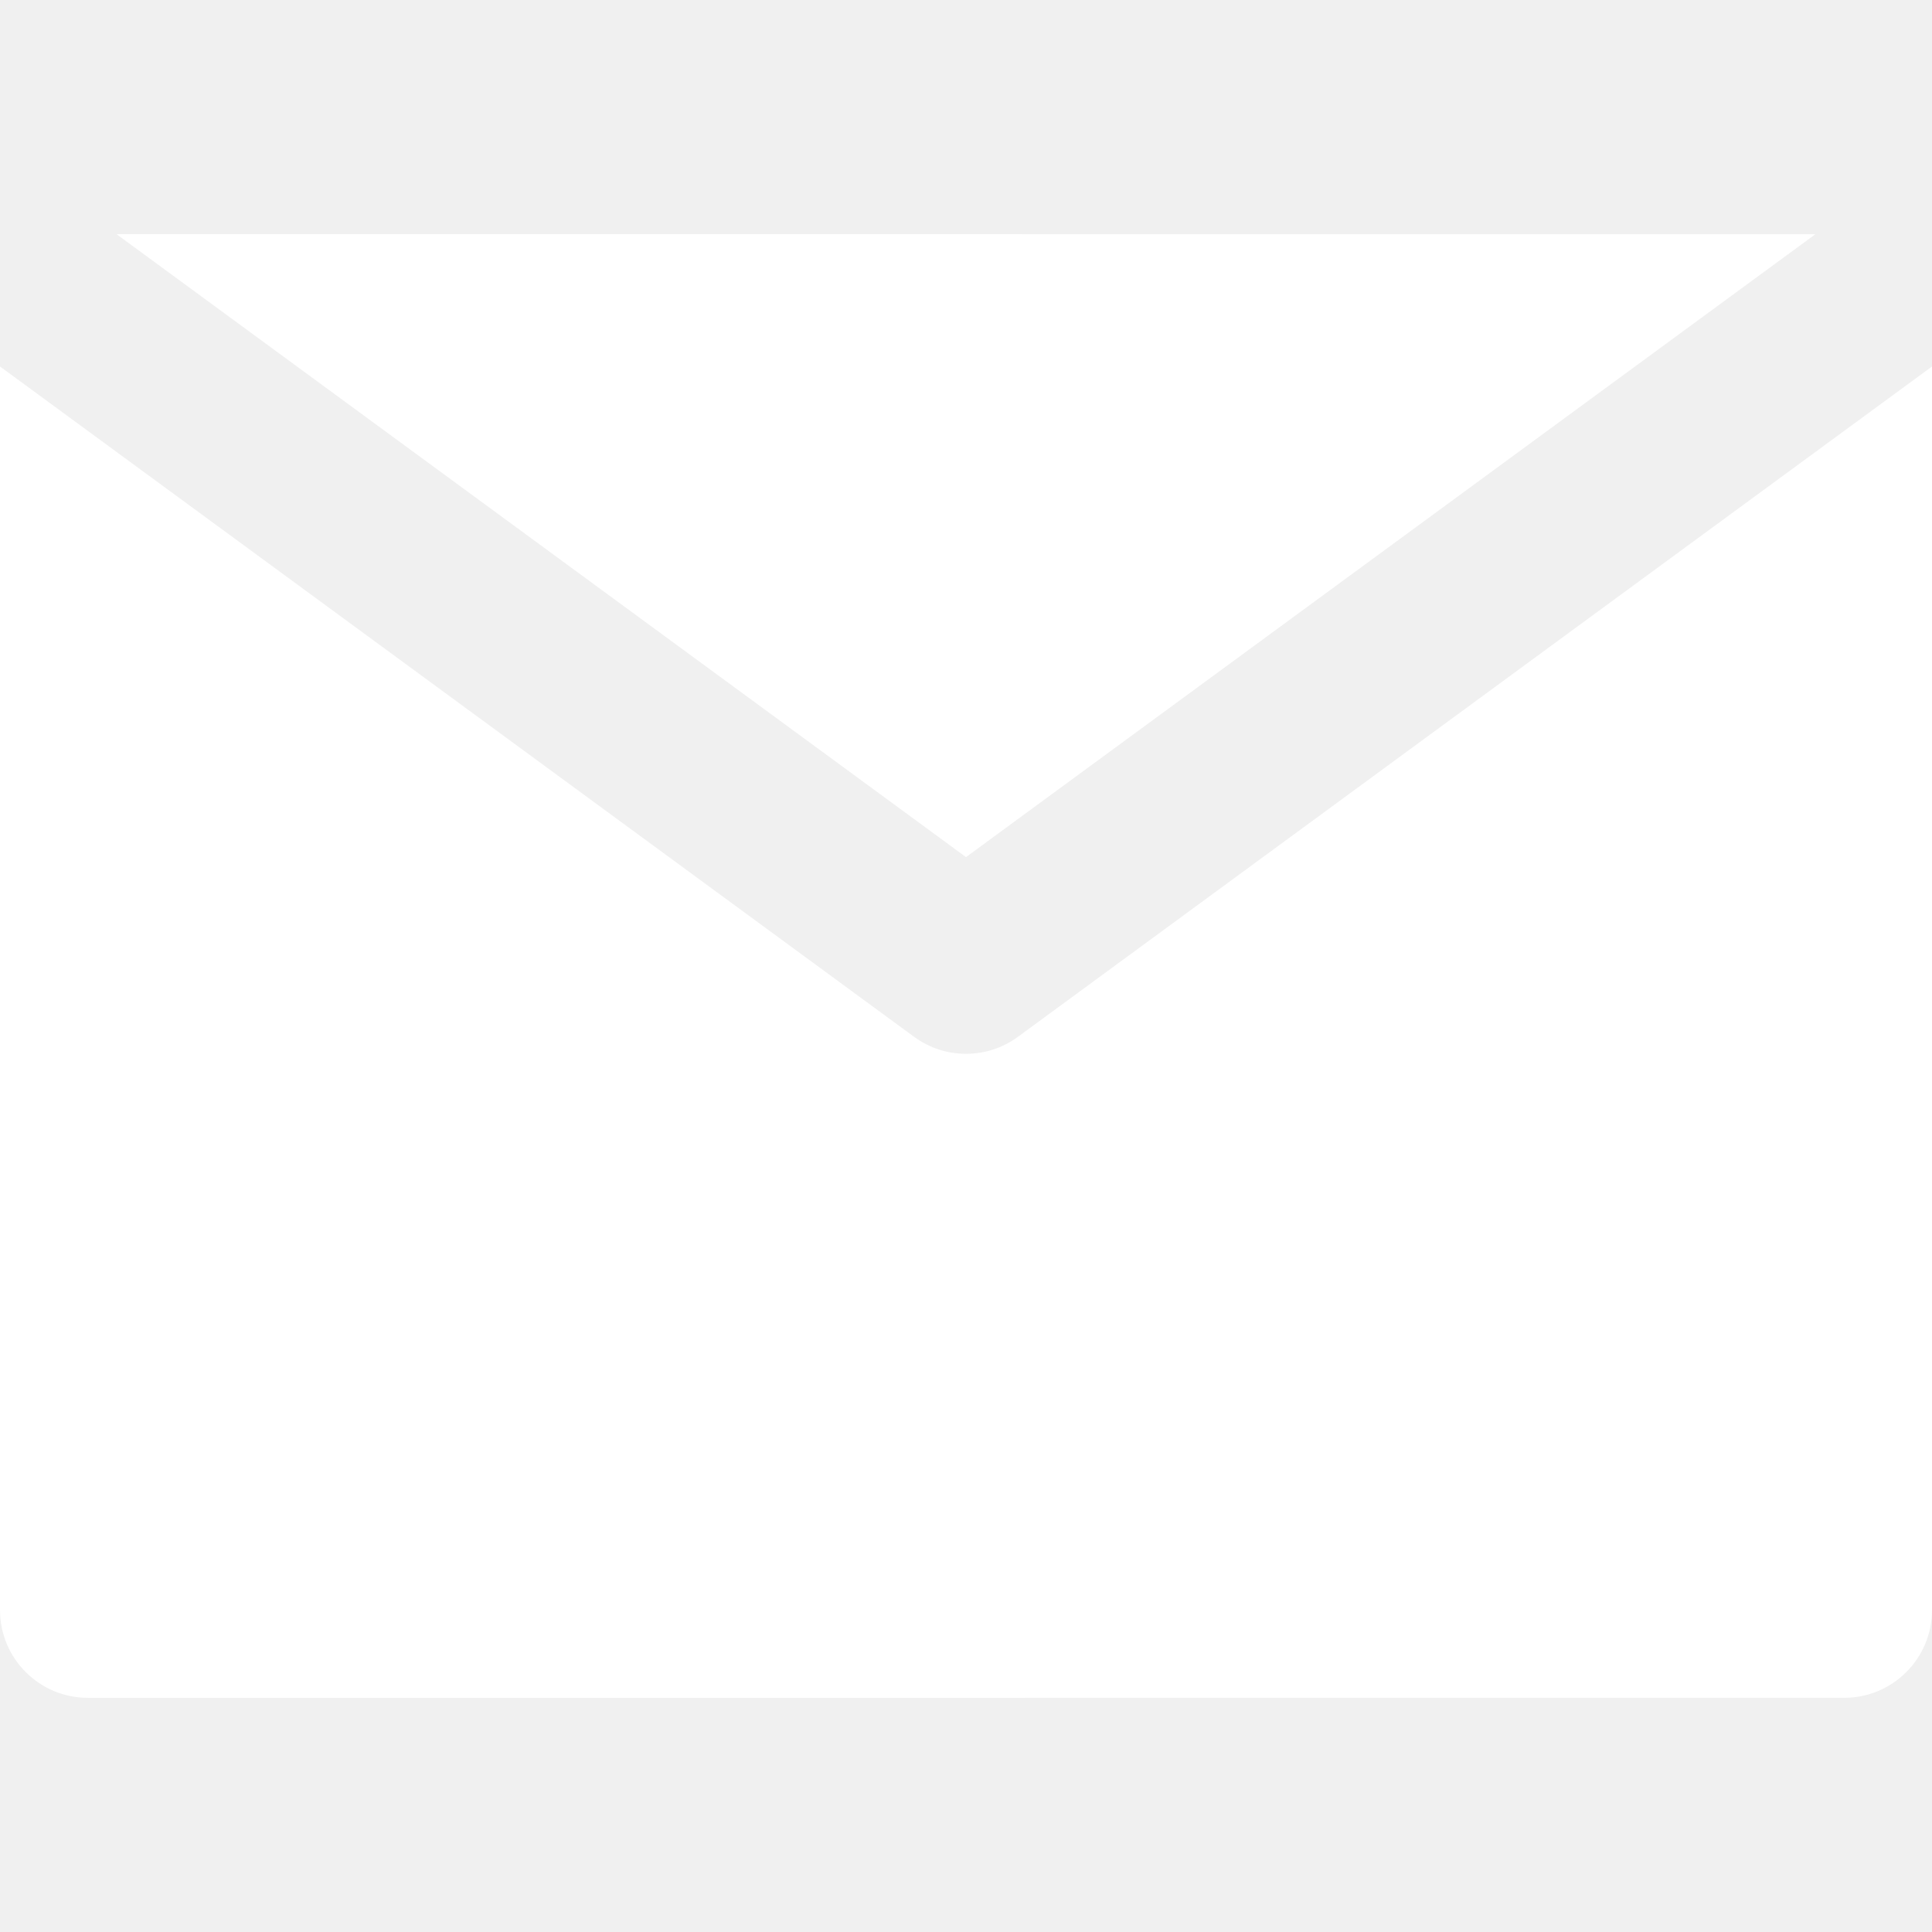
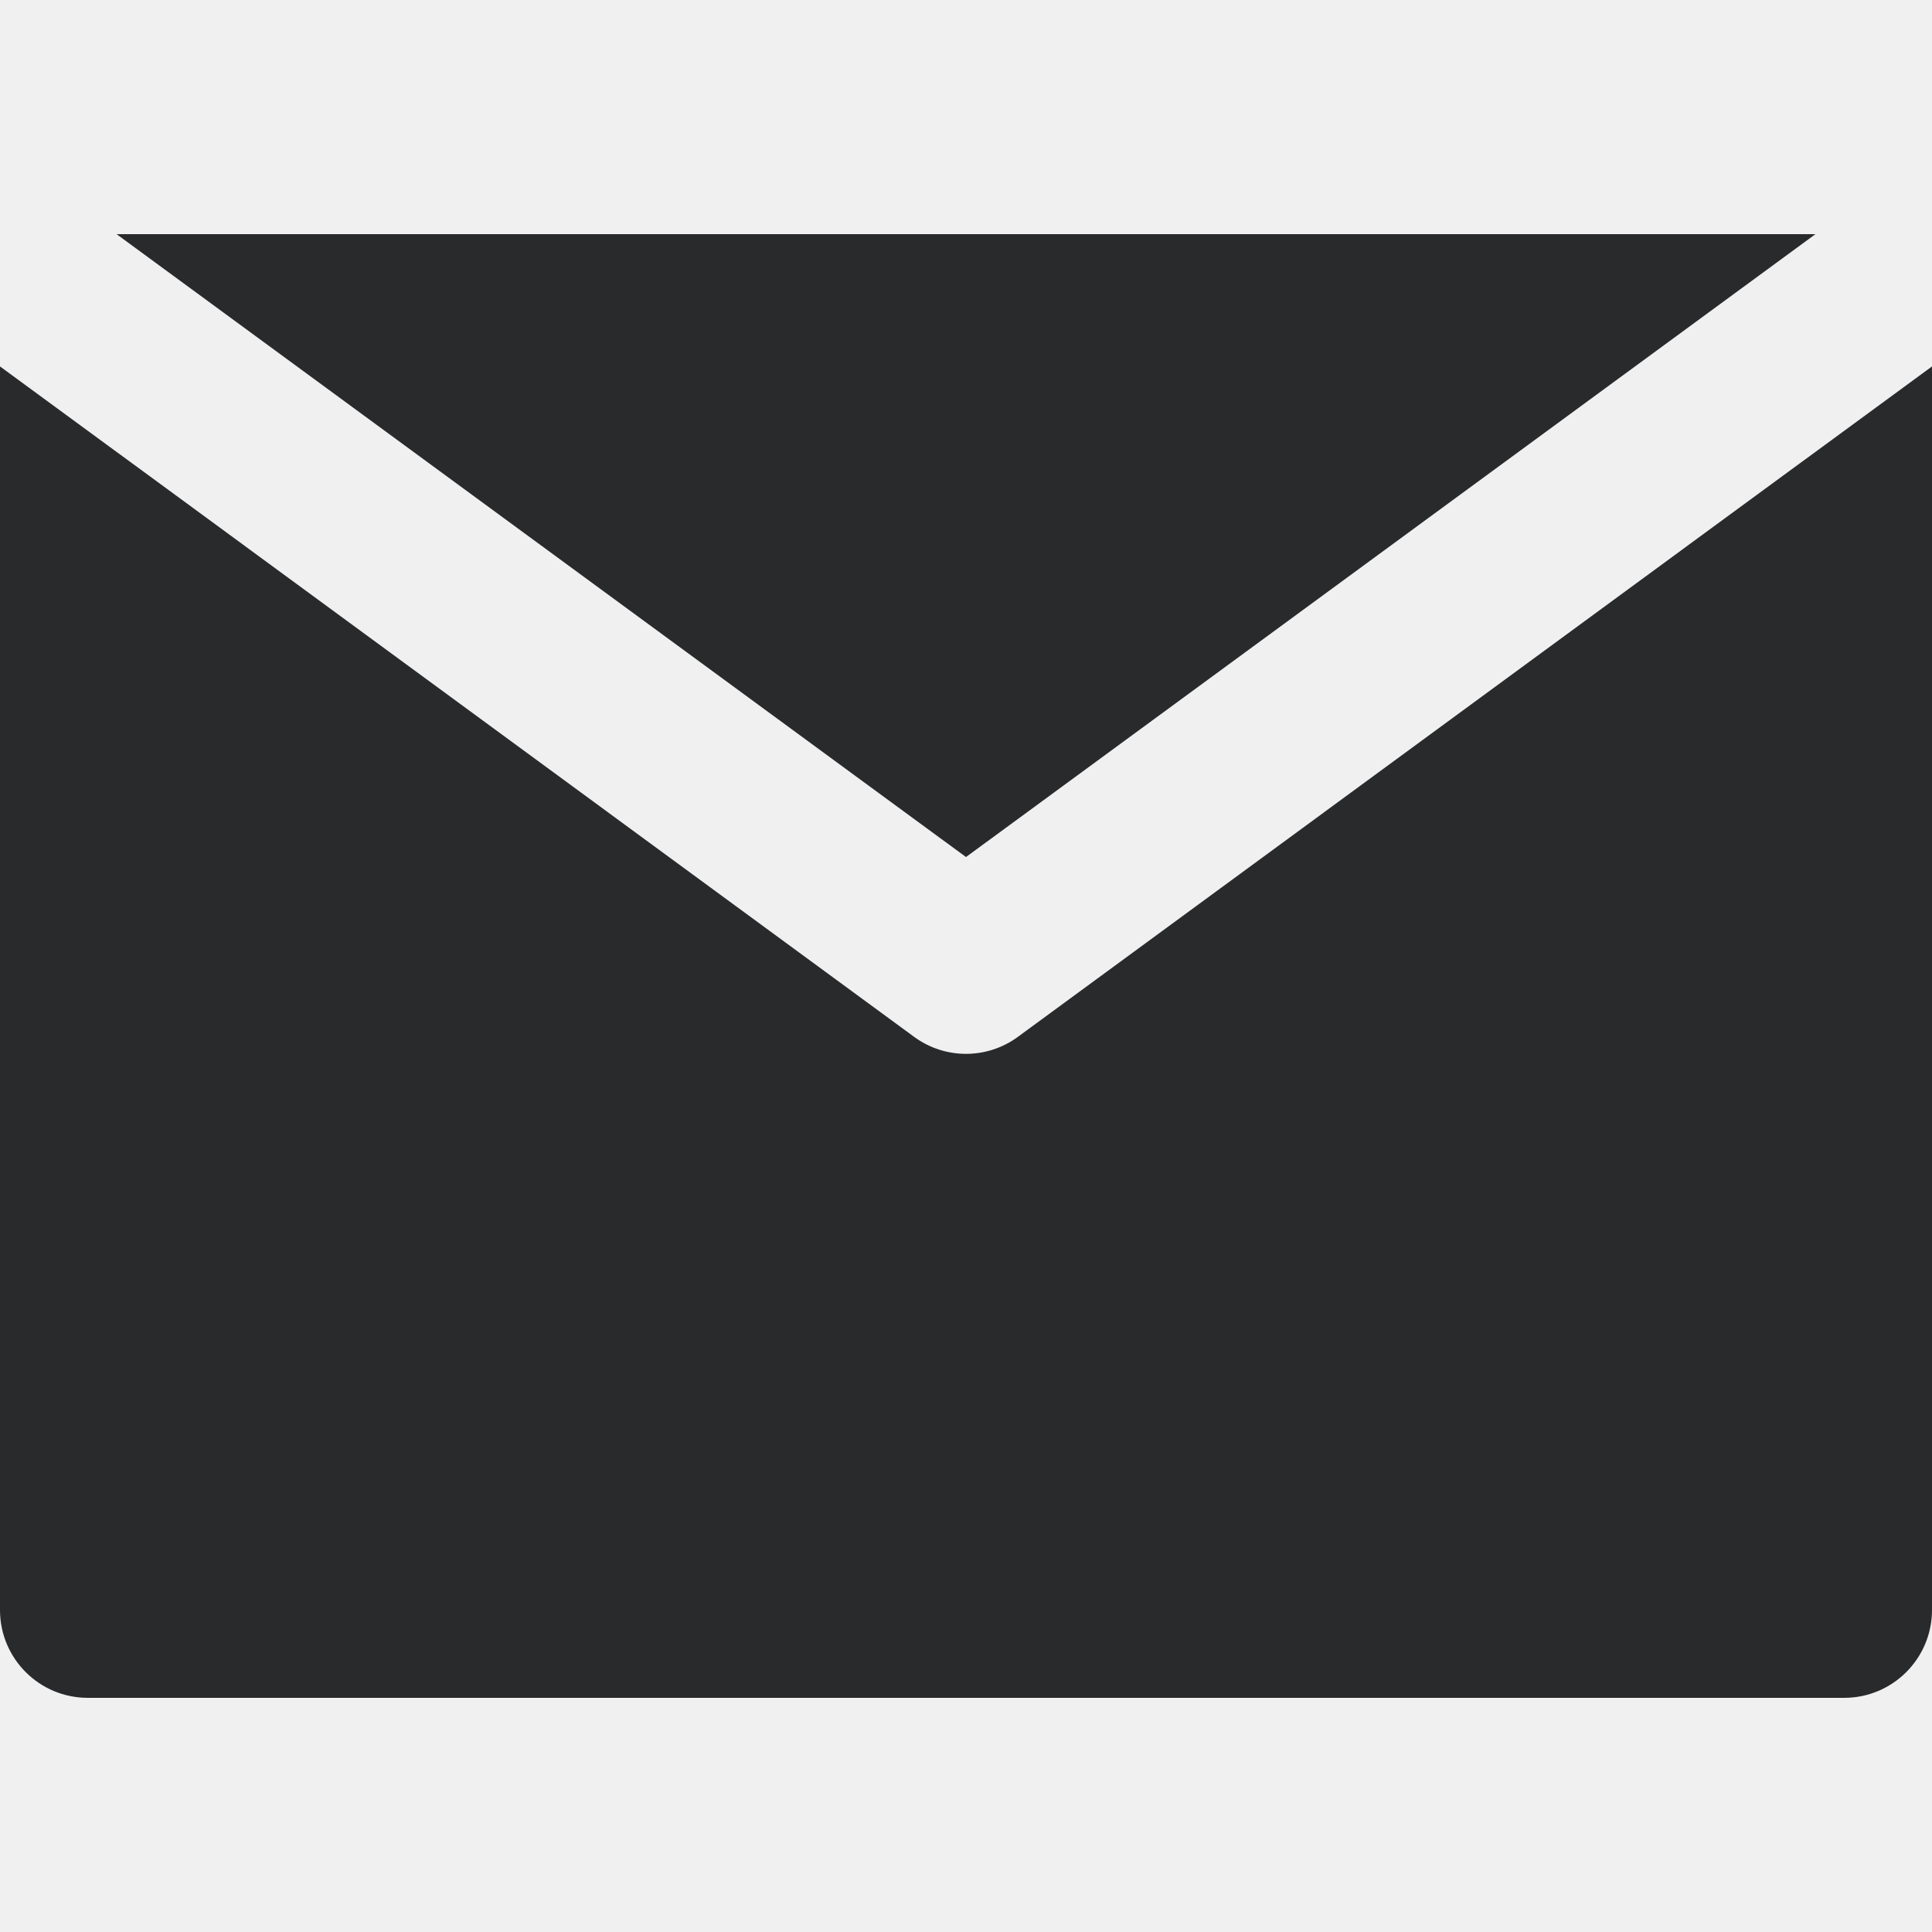
- <svg xmlns="http://www.w3.org/2000/svg" version="1.1" id="Layer_1" x="0px" y="0px" viewBox="0 0 330.001 330.001" style="enable-background:new 0 0 330.001 330.001;fill:white;" xml:space="preserve">
-   <g id="XMLID_348_">
-     <path id="XMLID_350_" d="M173.871,177.097c-2.641,1.936-5.756,2.903-8.87,2.903c-3.116,0-6.23-0.967-8.871-2.903L30,84.602   L0.001,62.603L0,275.001c0.001,8.284,6.716,15,15,15L315.001,290c8.285,0,15-6.716,15-14.999V62.602l-30.001,22L173.871,177.097z" />
-     <polygon id="XMLID_351_" points="165.001,146.4 310.087,40.001 19.911,40  " />
-   </g>
+ <svg xmlns="http://www.w3.org/2000/svg" width="15" height="15" viewBox="0 0 15 15" fill="none">
+   <path d="M7.903 8.05C7.783 8.138 7.642 8.182 7.5 8.182C7.358 8.182 7.217 8.138 7.097 8.05L1.364 3.845L4.54544e-05 2.845L0 12.5C4.54544e-05 12.877 0.305 13.182 0.682 13.182L14.318 13.182C14.695 13.182 15 12.876 15 12.5V2.845L13.636 3.845L7.903 8.05Z" fill="#292A2C" />
+   <path d="M7.5 6.654L14.095 1.818L0.905 1.818L7.5 6.654Z" fill="#292A2C" />
</svg>
